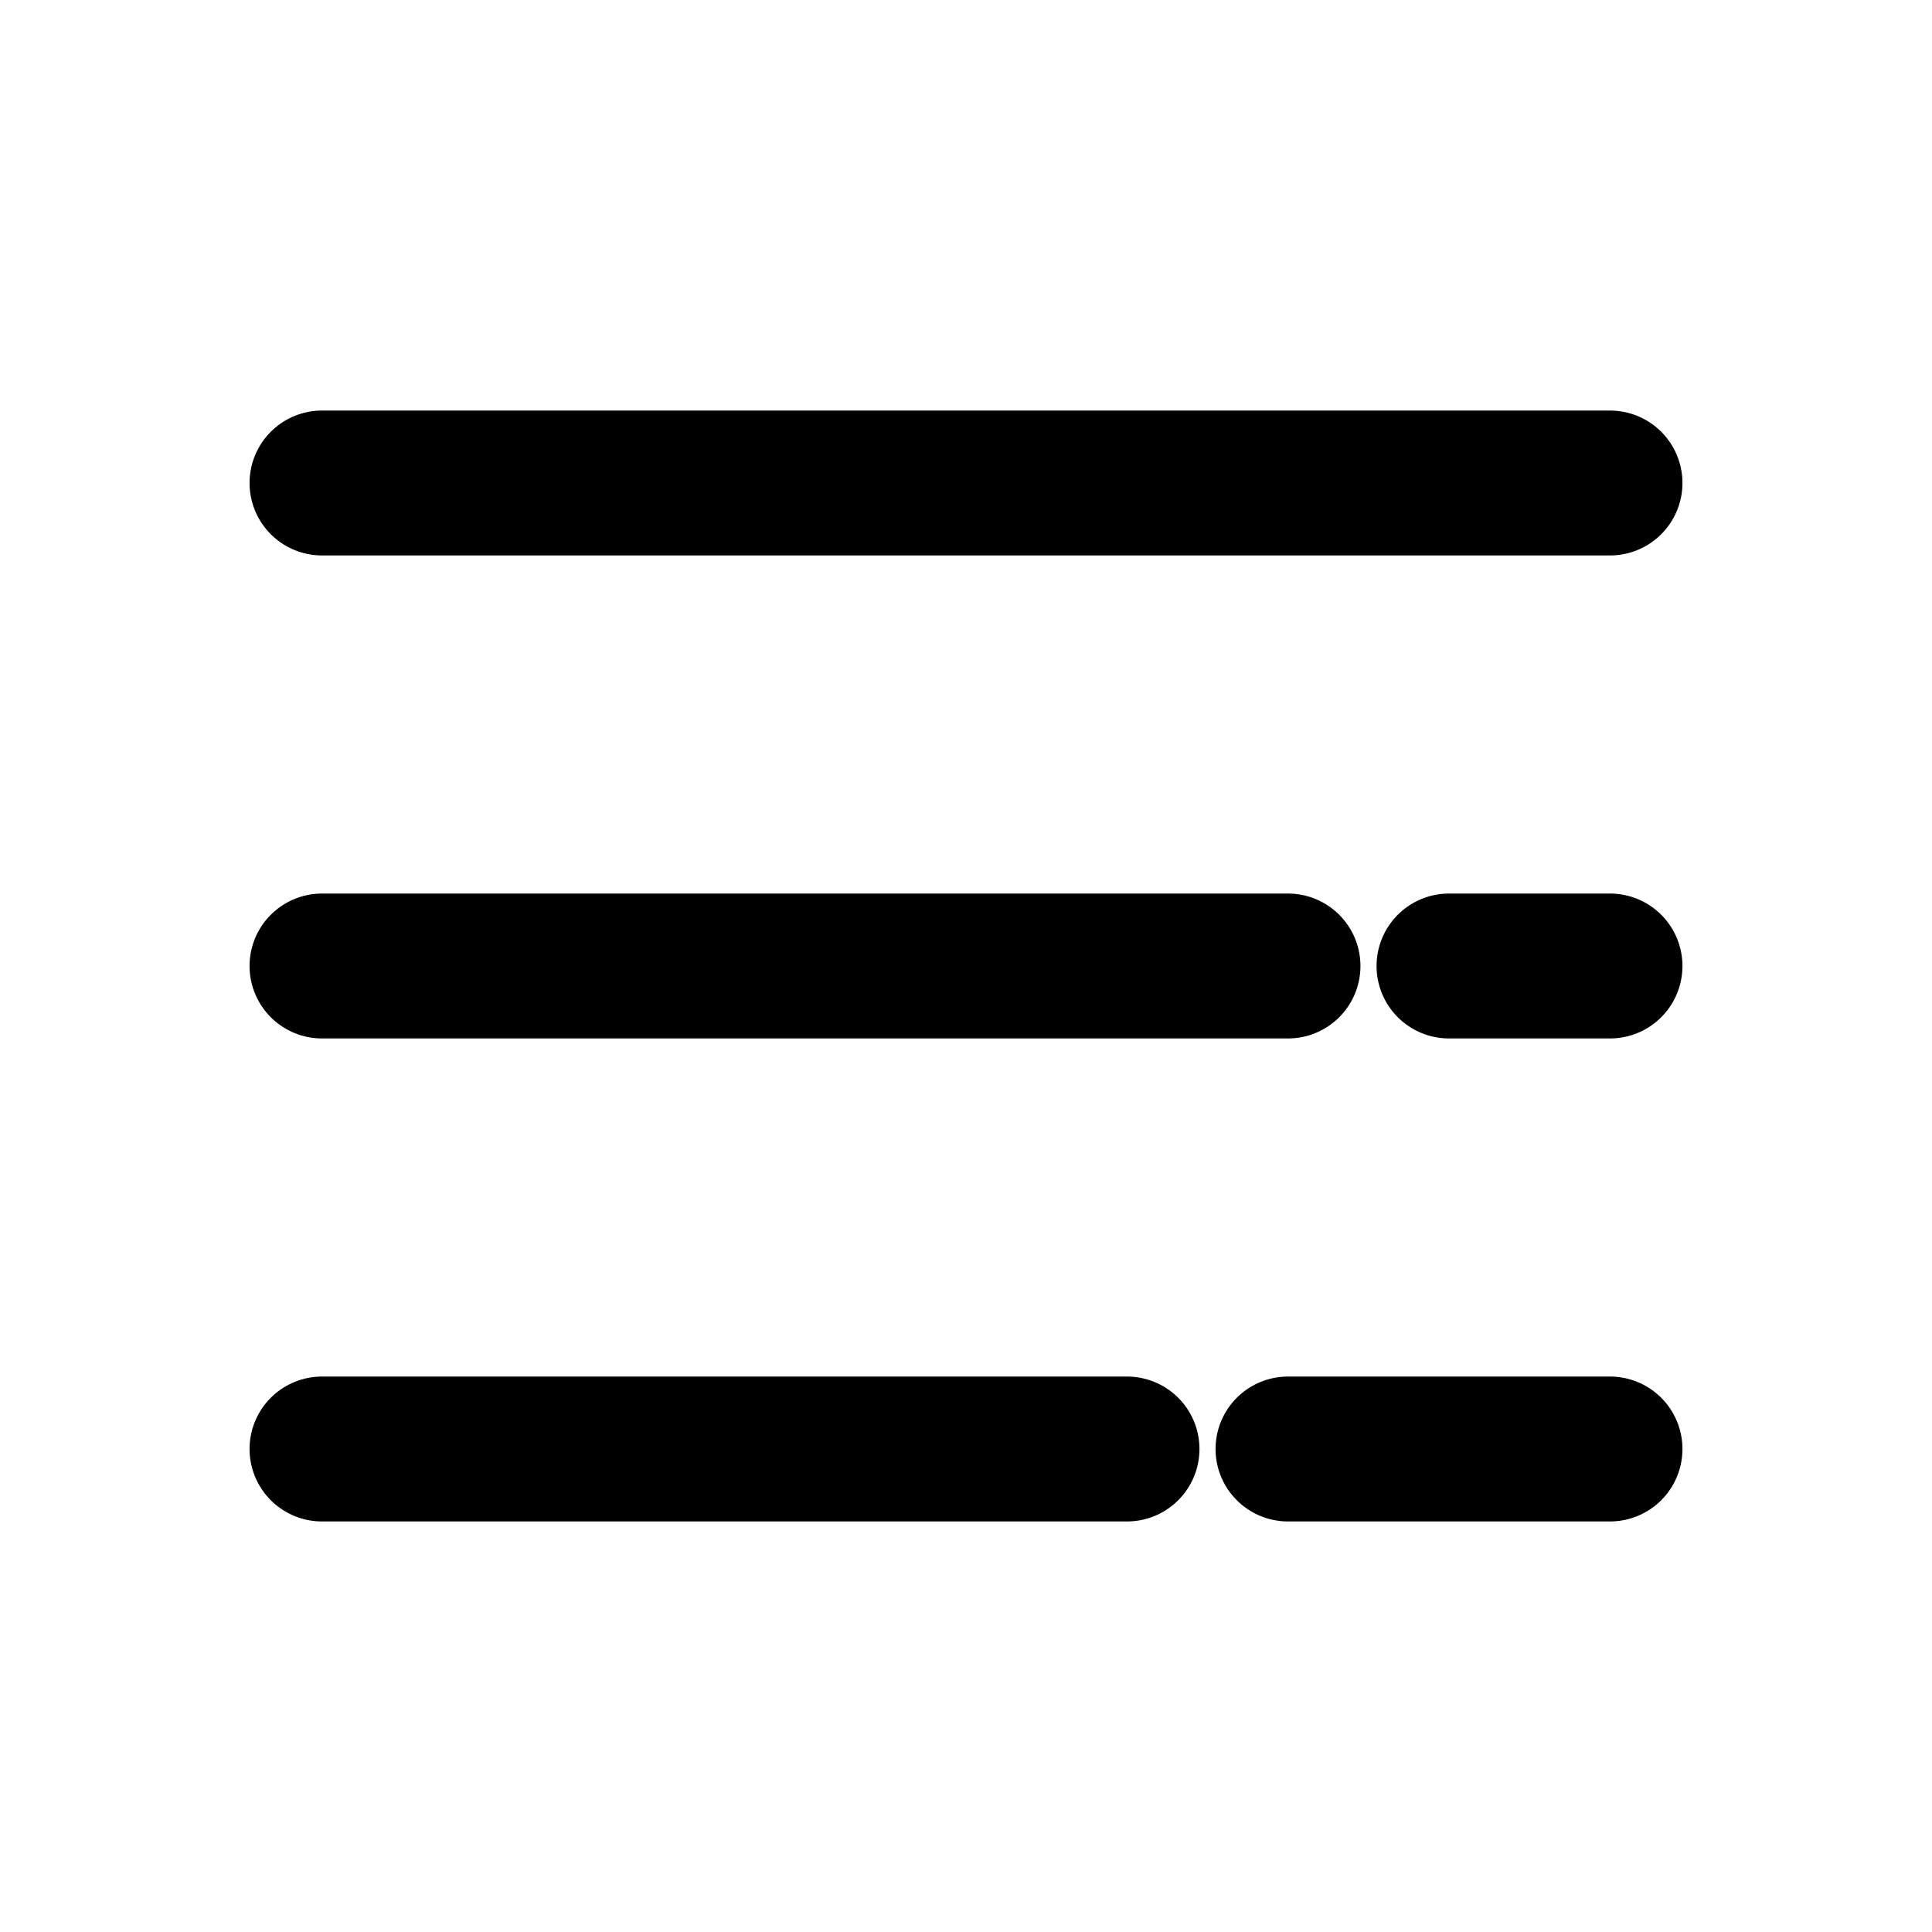
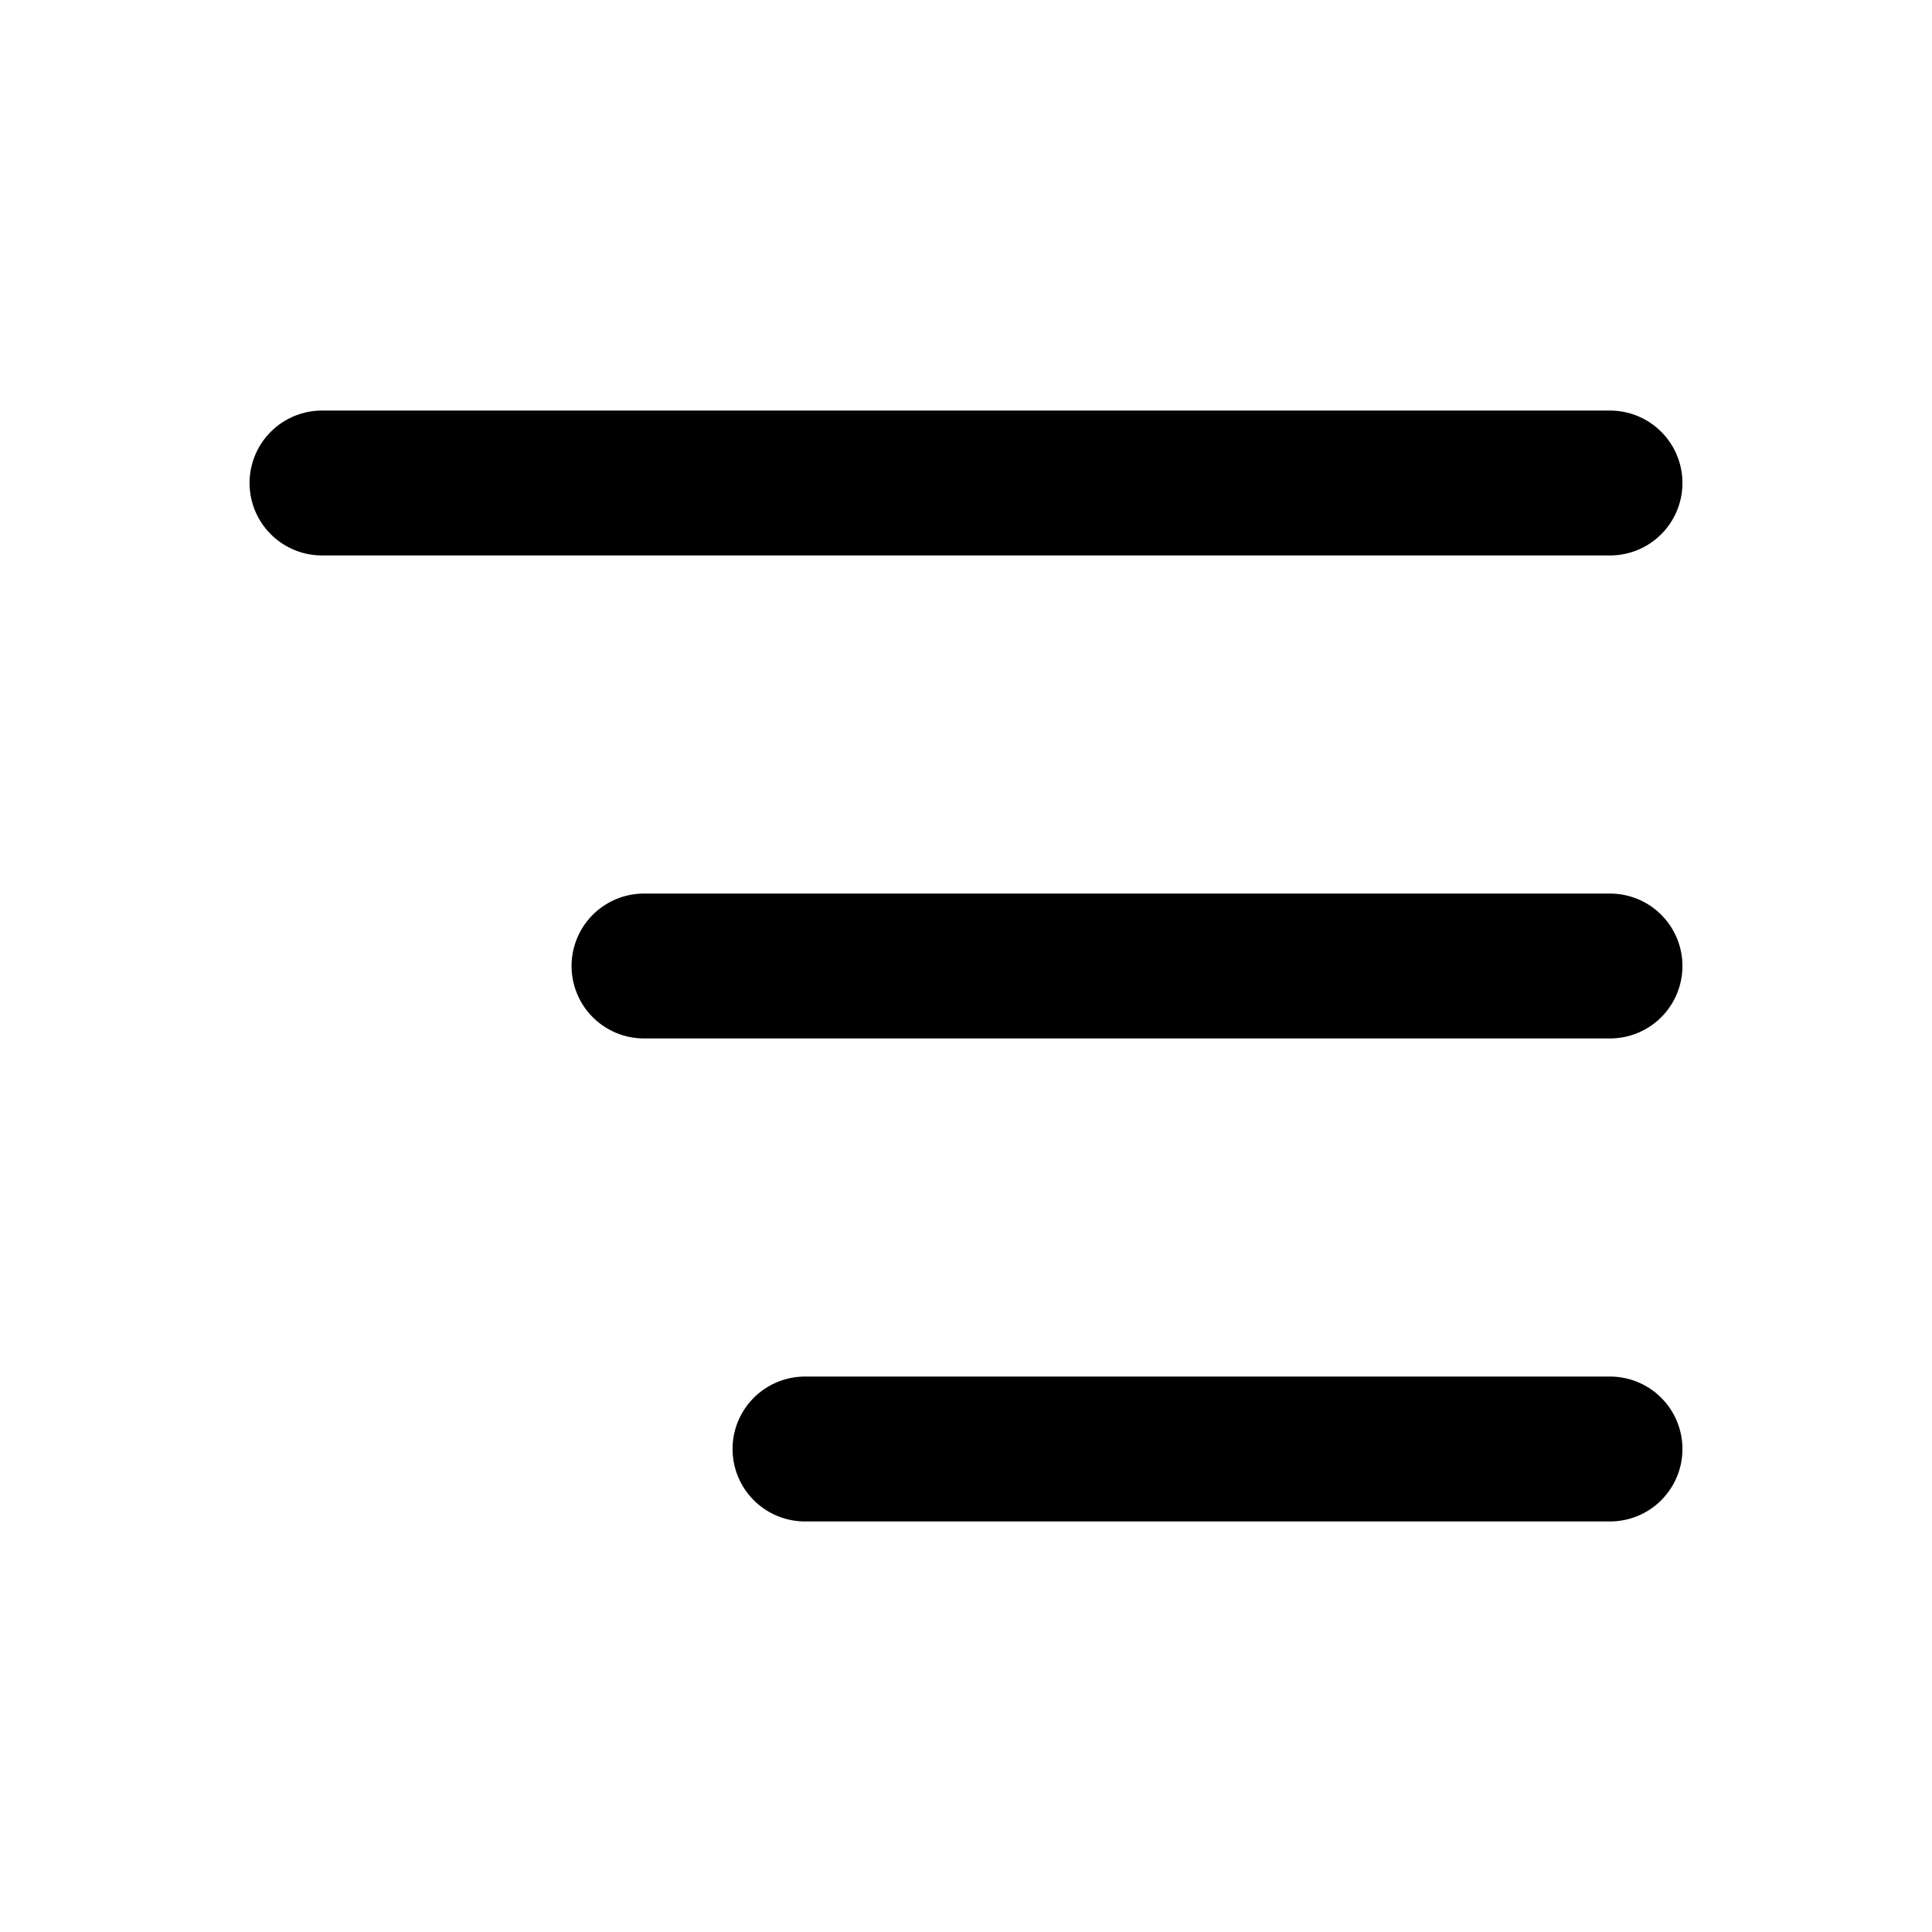
<svg xmlns="http://www.w3.org/2000/svg" viewBox="0 0 24 24" fill="none" stroke="currentColor" stroke-width="1.8" stroke-linecap="round" stroke-linejoin="round">
-   <path d="M4 6h16M4 12h12M4 18h10" />
-   <path d="M18 12h2M16 18h4" />
+   <path d="M4 6H20" />
+   <path d="M8 12H20" />
+   <path d="M10 18H20" />
</svg>
